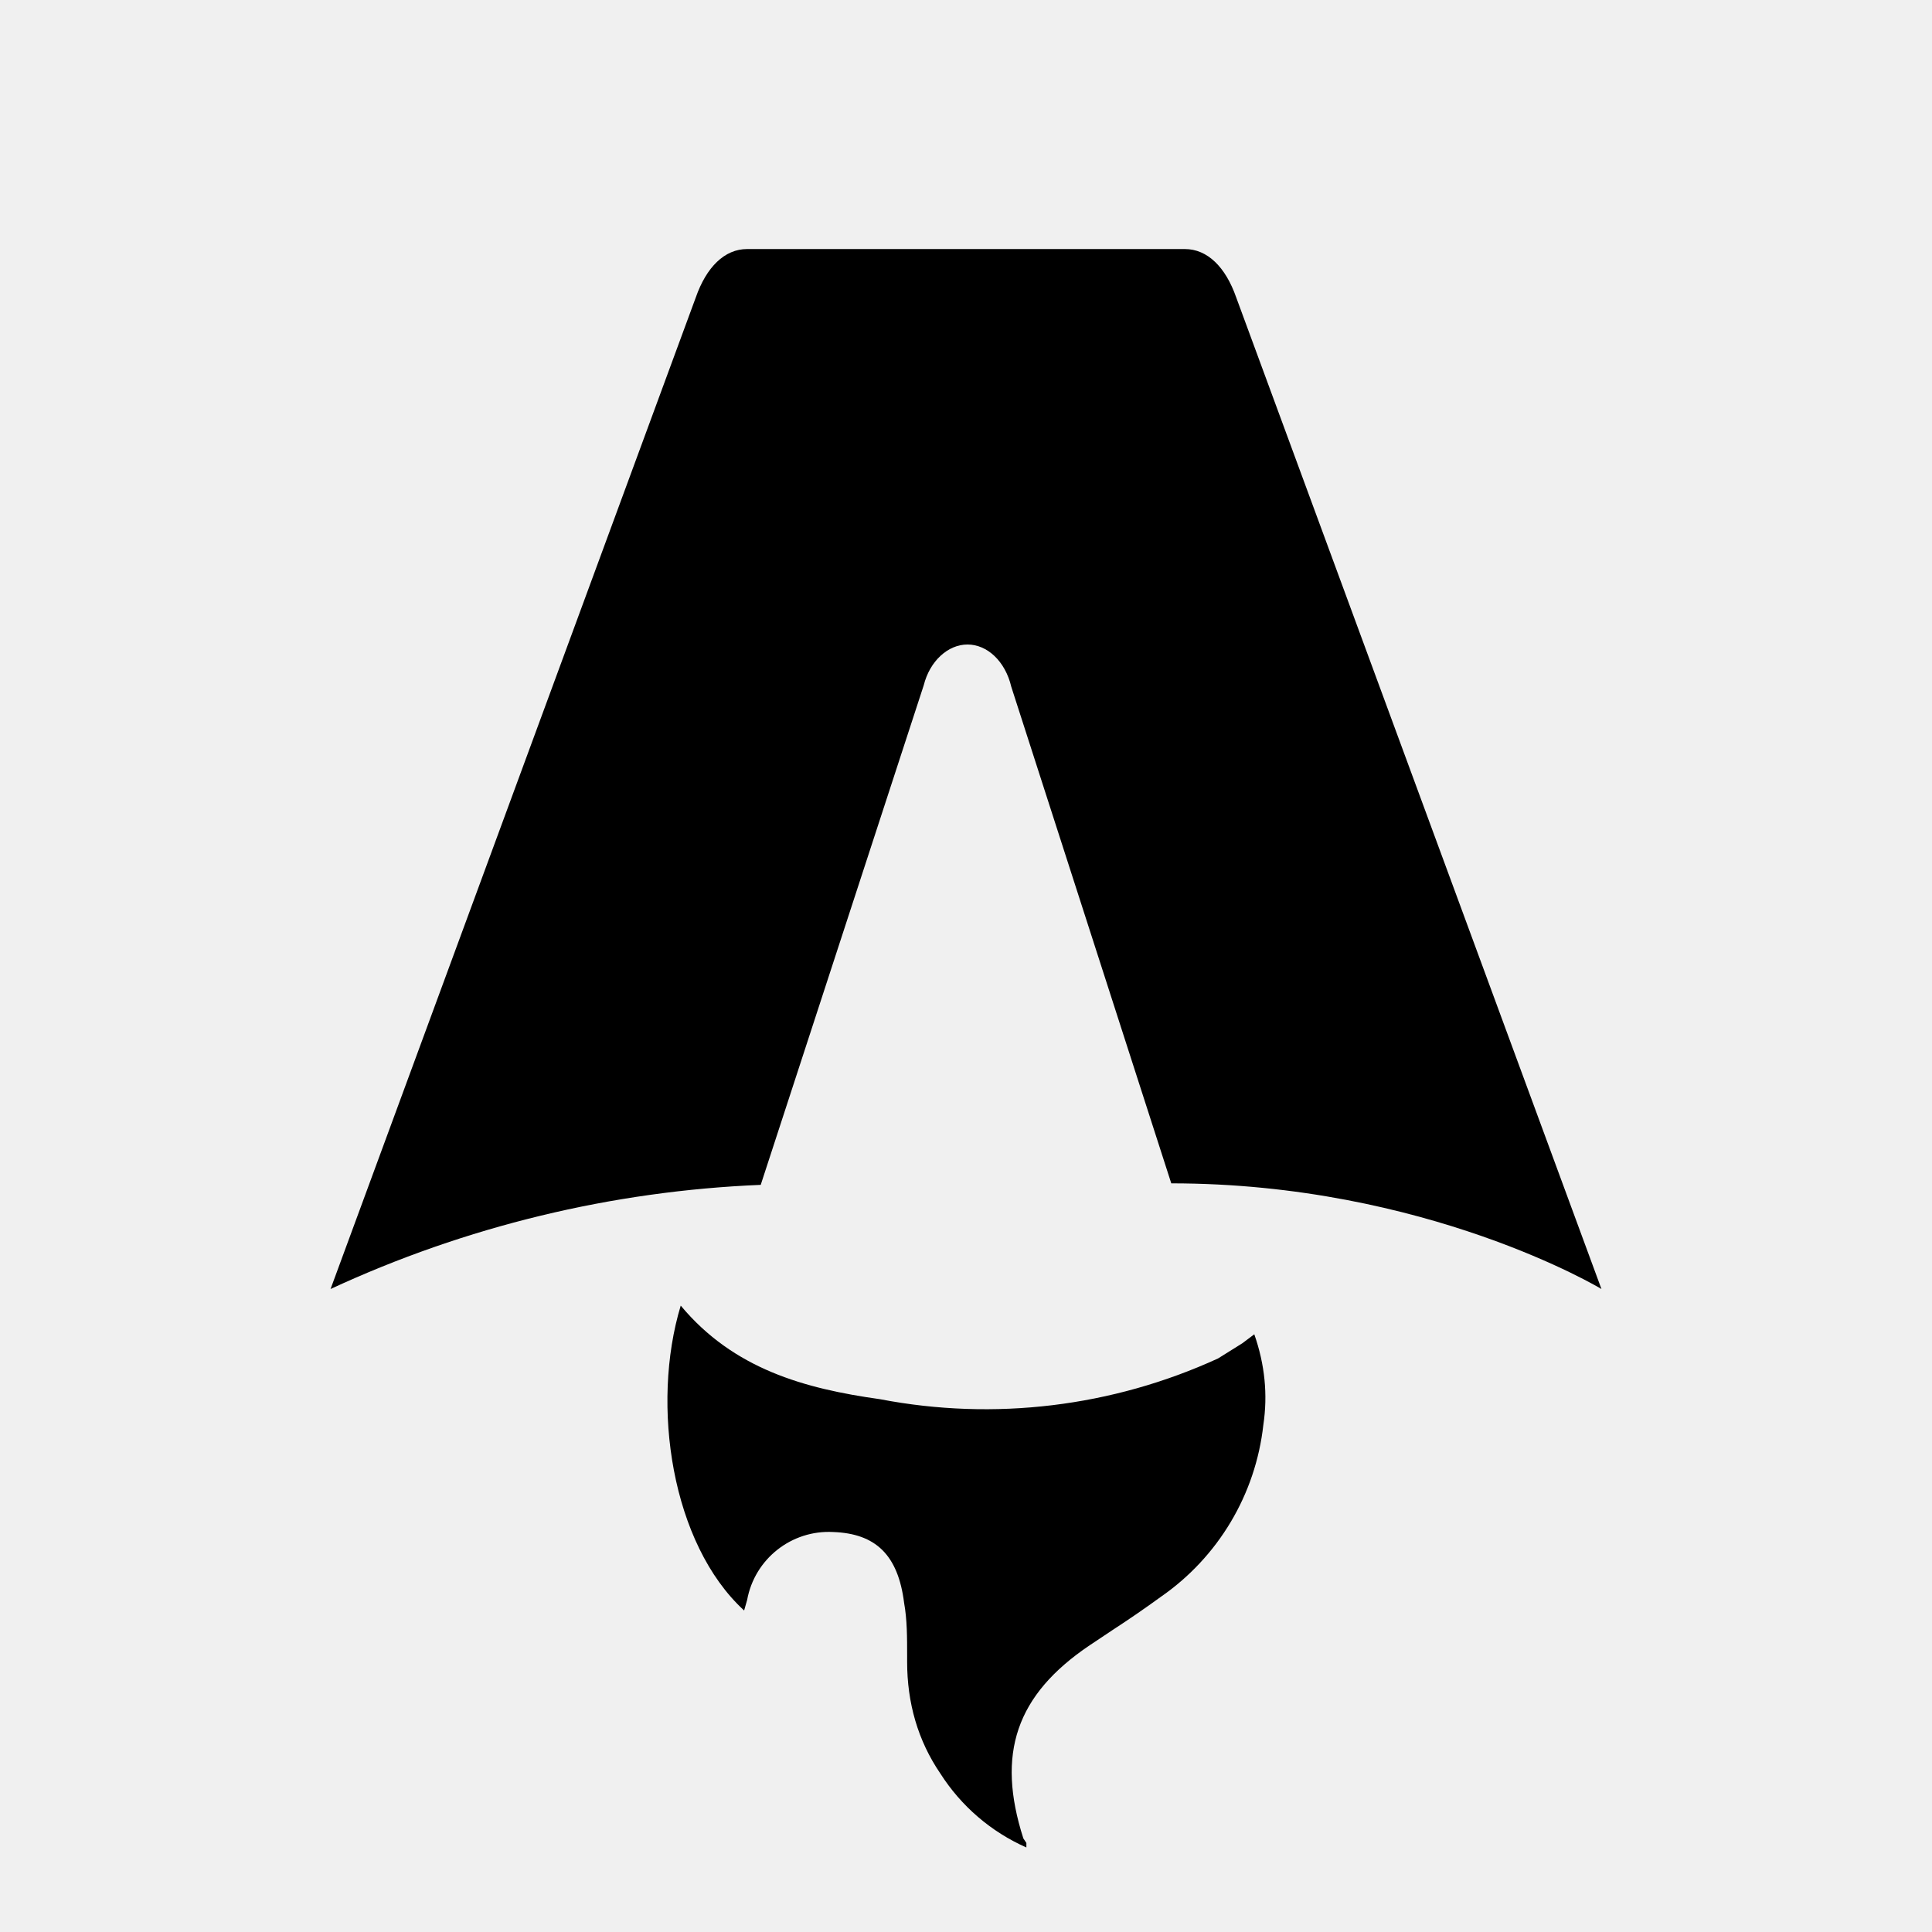
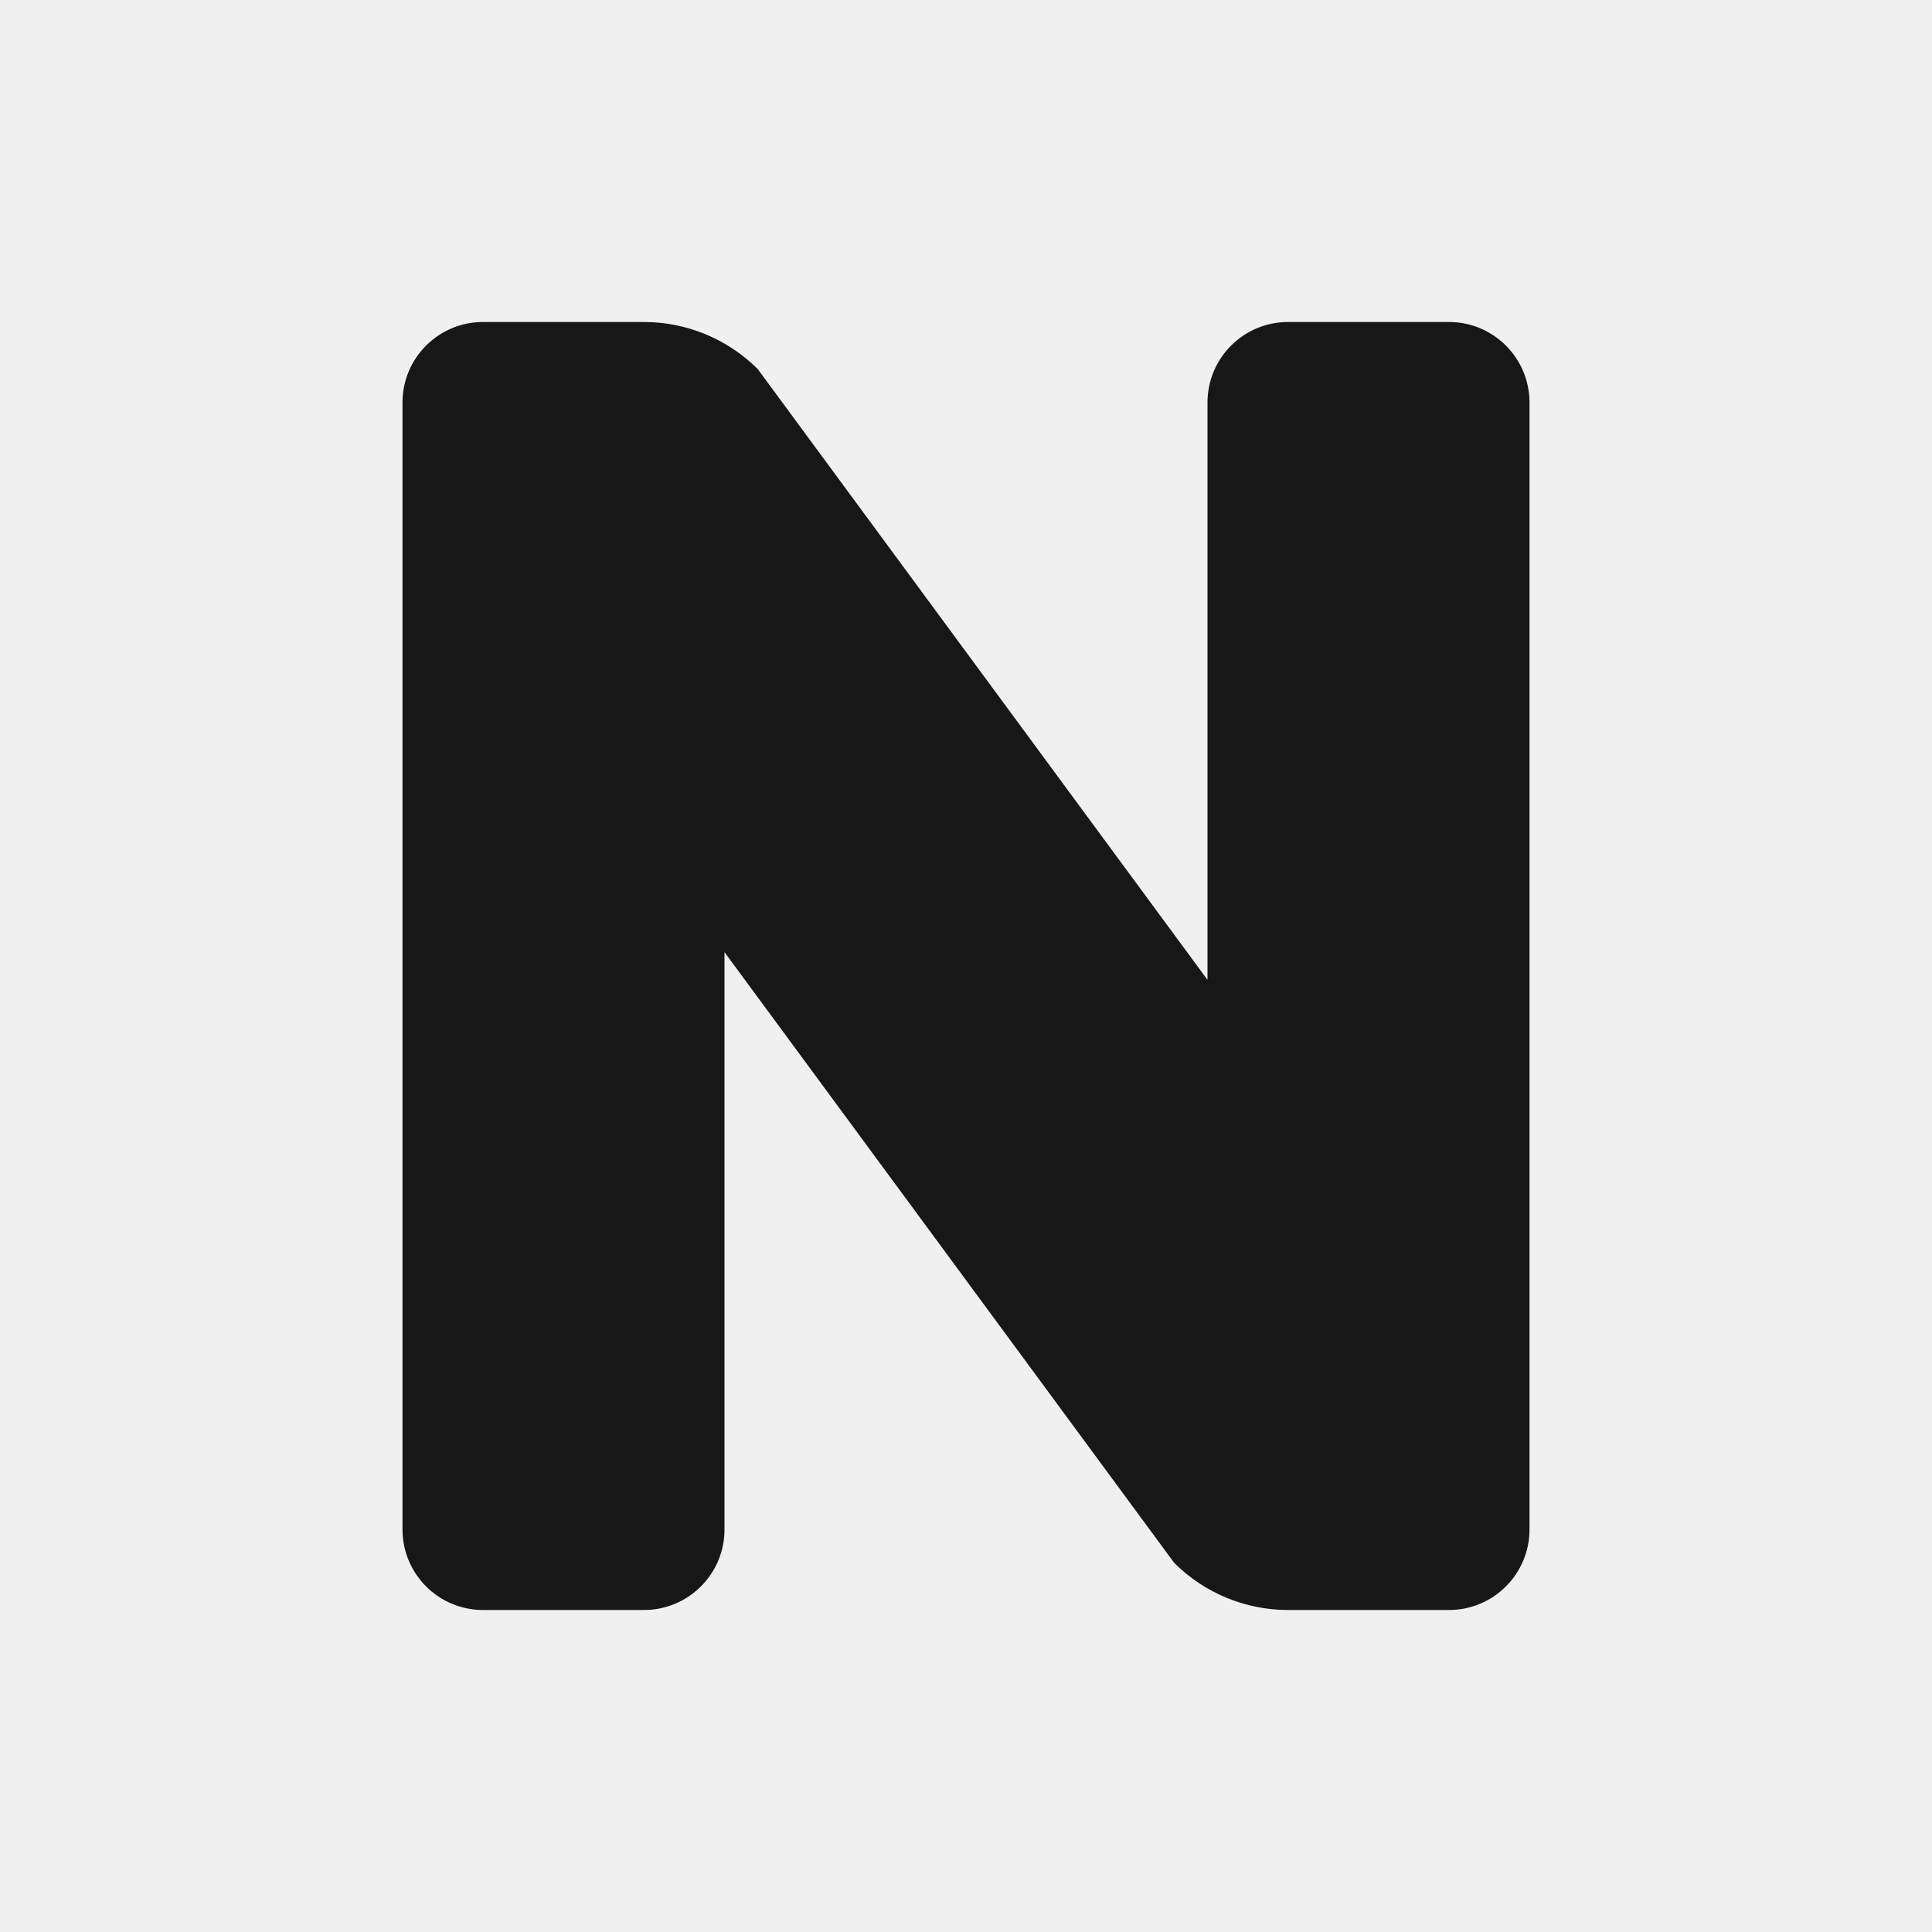
- <svg xmlns="http://www.w3.org/2000/svg" fill="none" viewBox="0 0 128 128">
-   <path d="M50.4 78.5a75.1 75.1 0 0 0-28.5 6.9l24.2-65.7c.7-2 1.9-3.2 3.4-3.2h29c1.5 0 2.7 1.2 3.4 3.2l24.2 65.7s-11.6-7-28.5-7L67 45.5c-.4-1.7-1.6-2.8-2.9-2.8-1.3 0-2.5 1.1-2.9 2.7L50.4 78.5Zm-1.1 28.2Zm-4.2-20.2c-2 6.6-.6 15.8 4.2 20.2a17.5 17.5 0 0 1 .2-.7 5.5 5.5 0 0 1 5.7-4.5c2.8.1 4.3 1.5 4.7 4.7.2 1.1.2 2.3.2 3.5v.4c0 2.7.7 5.2 2.2 7.4a13 13 0 0 0 5.7 4.9v-.3l-.2-.3c-1.8-5.6-.5-9.5 4.4-12.8l1.5-1a73 73 0 0 0 3.2-2.2 16 16 0 0 0 6.8-11.4c.3-2 .1-4-.6-6l-.8.6-1.6 1a37 37 0 0 1-22.4 2.7c-5-.7-9.7-2-13.2-6.2Z" />
+ <svg xmlns="http://www.w3.org/2000/svg" width="100%" height="100%" viewBox="0 0 24 24" fill="none">
  <style>
-         path { fill: #000; }
-         @media (prefers-color-scheme: dark) {
-             path { fill: #FFF; }
-         }
-     </style>
+     /* Por defecto (Tema Claro): Color casi negro para suavidad */
+     path { fill: #171717; }
+     
+     /* Tema Oscuro: Blanco puro */
+     @media (prefers-color-scheme: dark) {
+       path { fill: #ffffff; }
+     }
+   </style>
+   <path fill-rule="evenodd" clip-rule="evenodd" d="M6 4C5.448 4 5 4.448 5 5V19C5 19.552 5.448 20 6 20H8C8.552 20 9 19.552 9 19V11.828L14.586 19.414C14.961 19.789 15.47 20 16 20H18C18.552 20 19 19.552 19 19V5C19 4.448 18.552 4 18 4H16C15.448 4 15 4.448 15 5V12.172L9.414 4.586C9.039 4.211 8.53 4 8 4H6Z" />
</svg>
